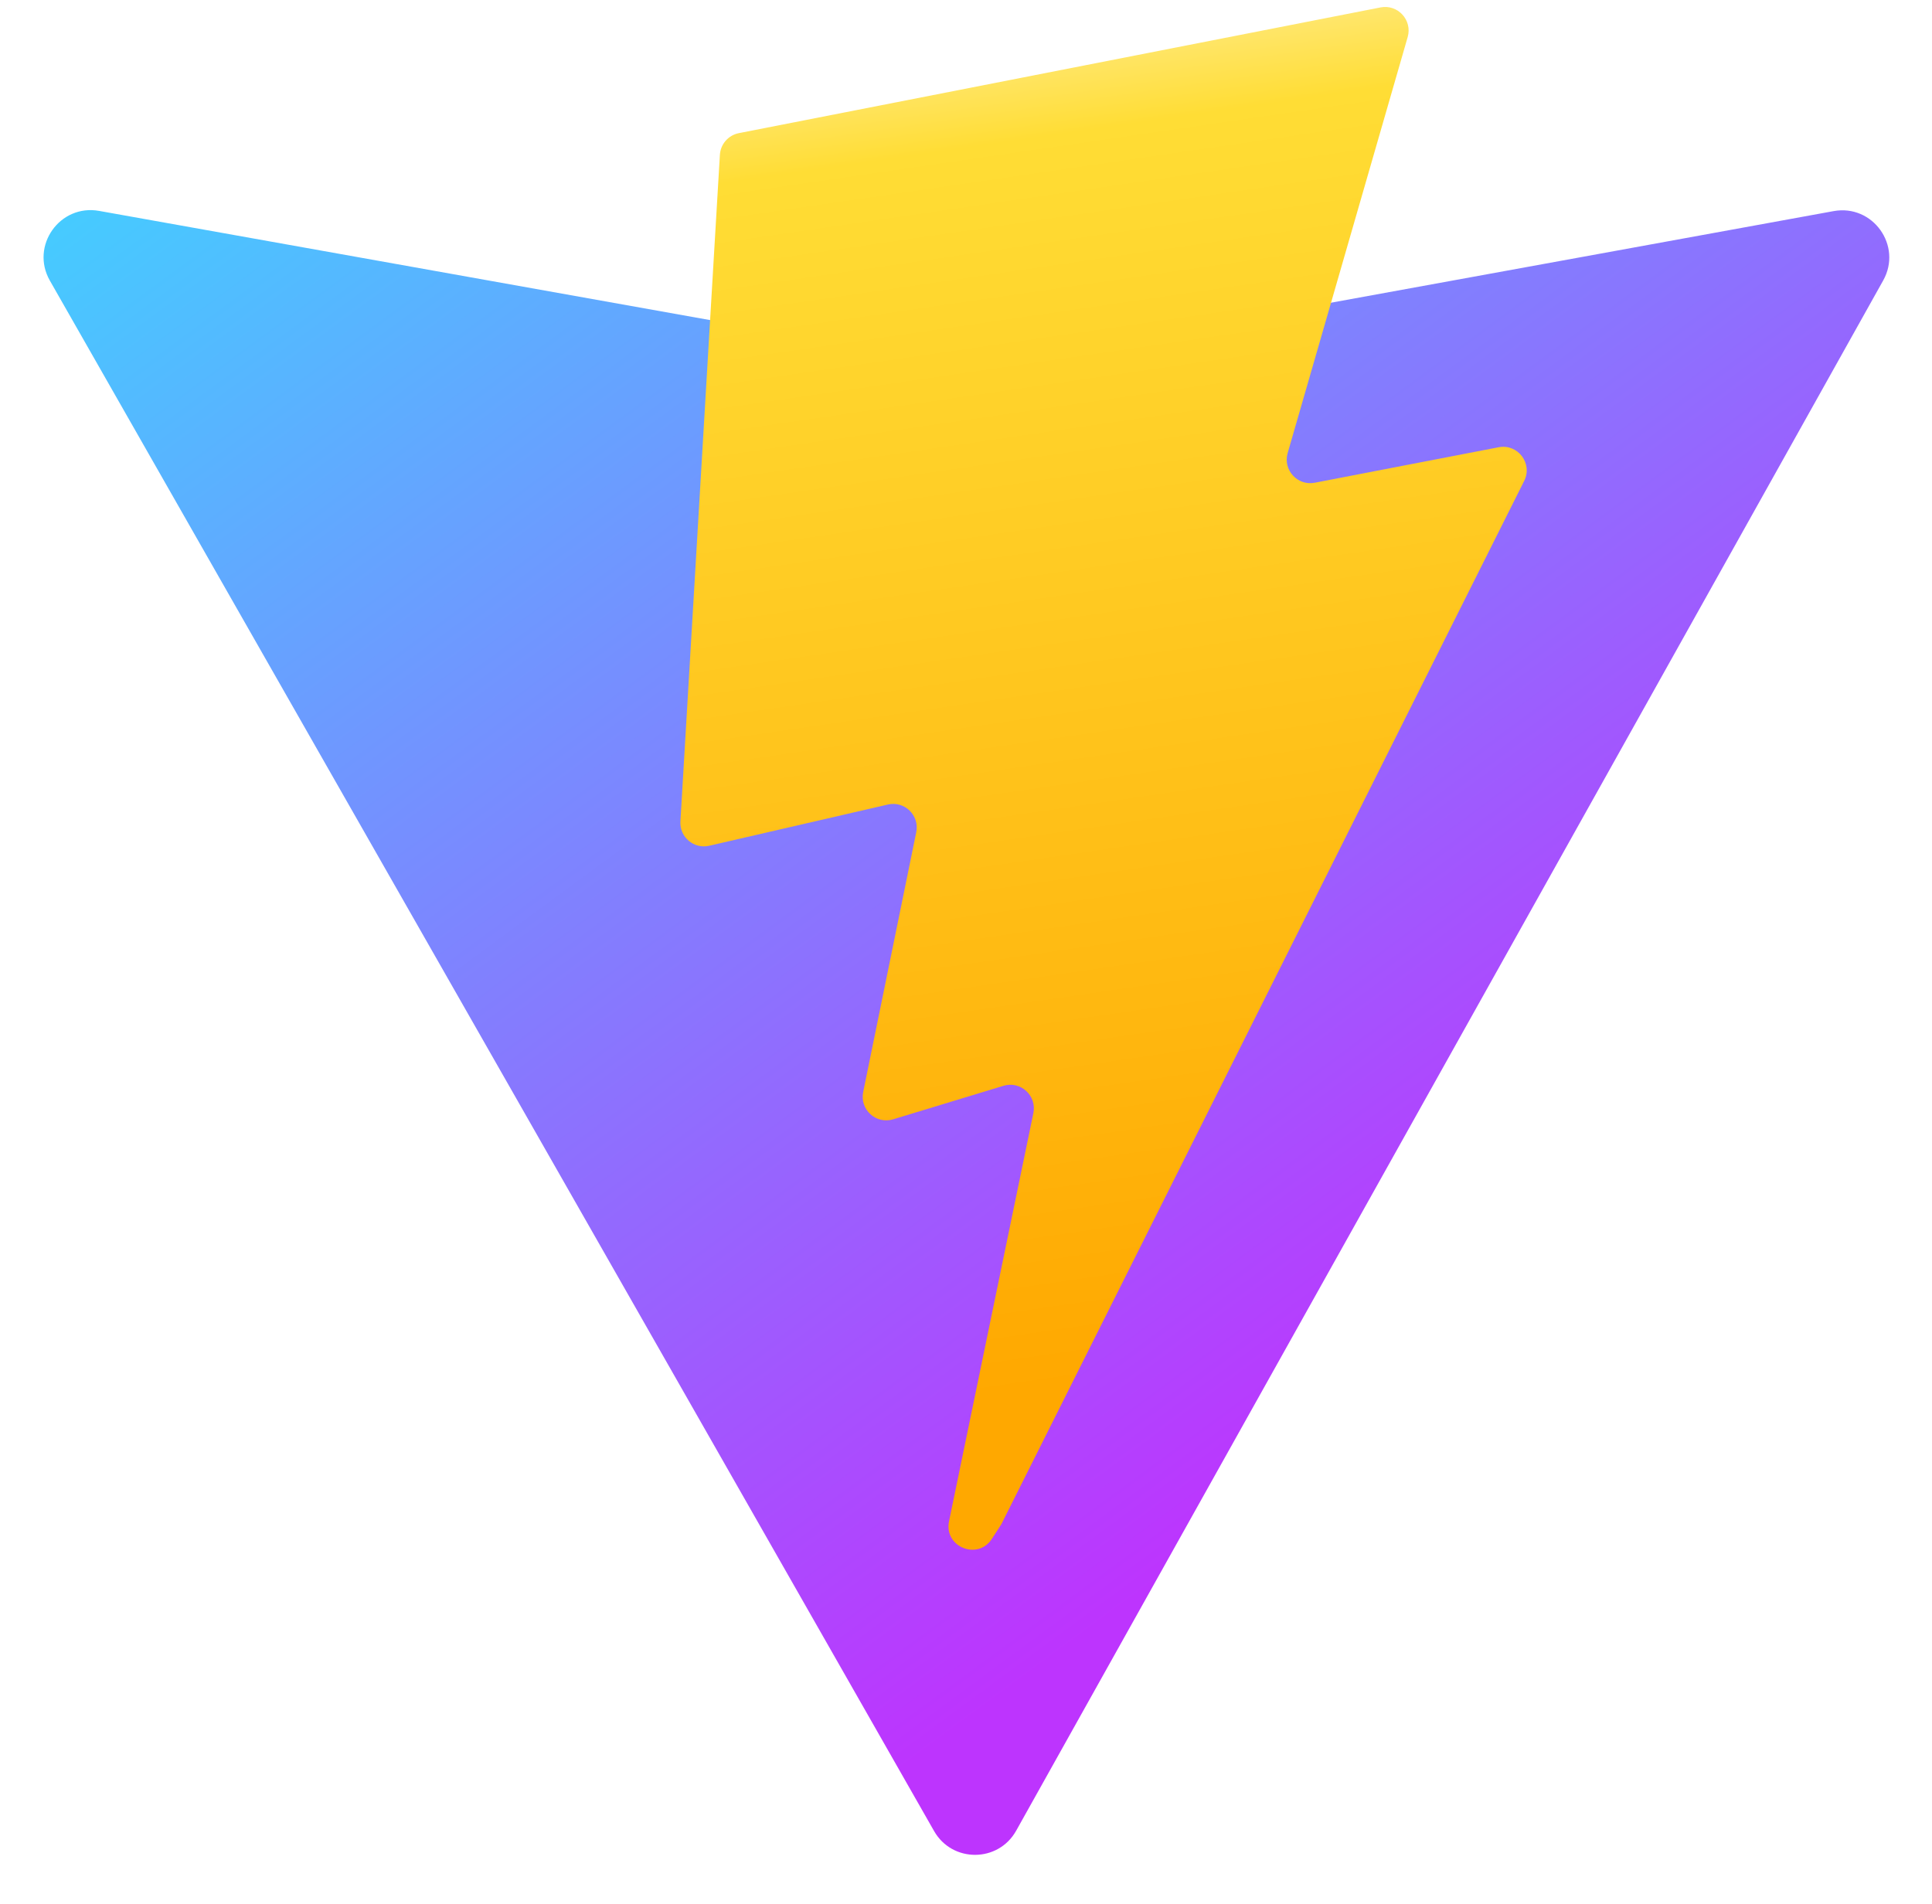
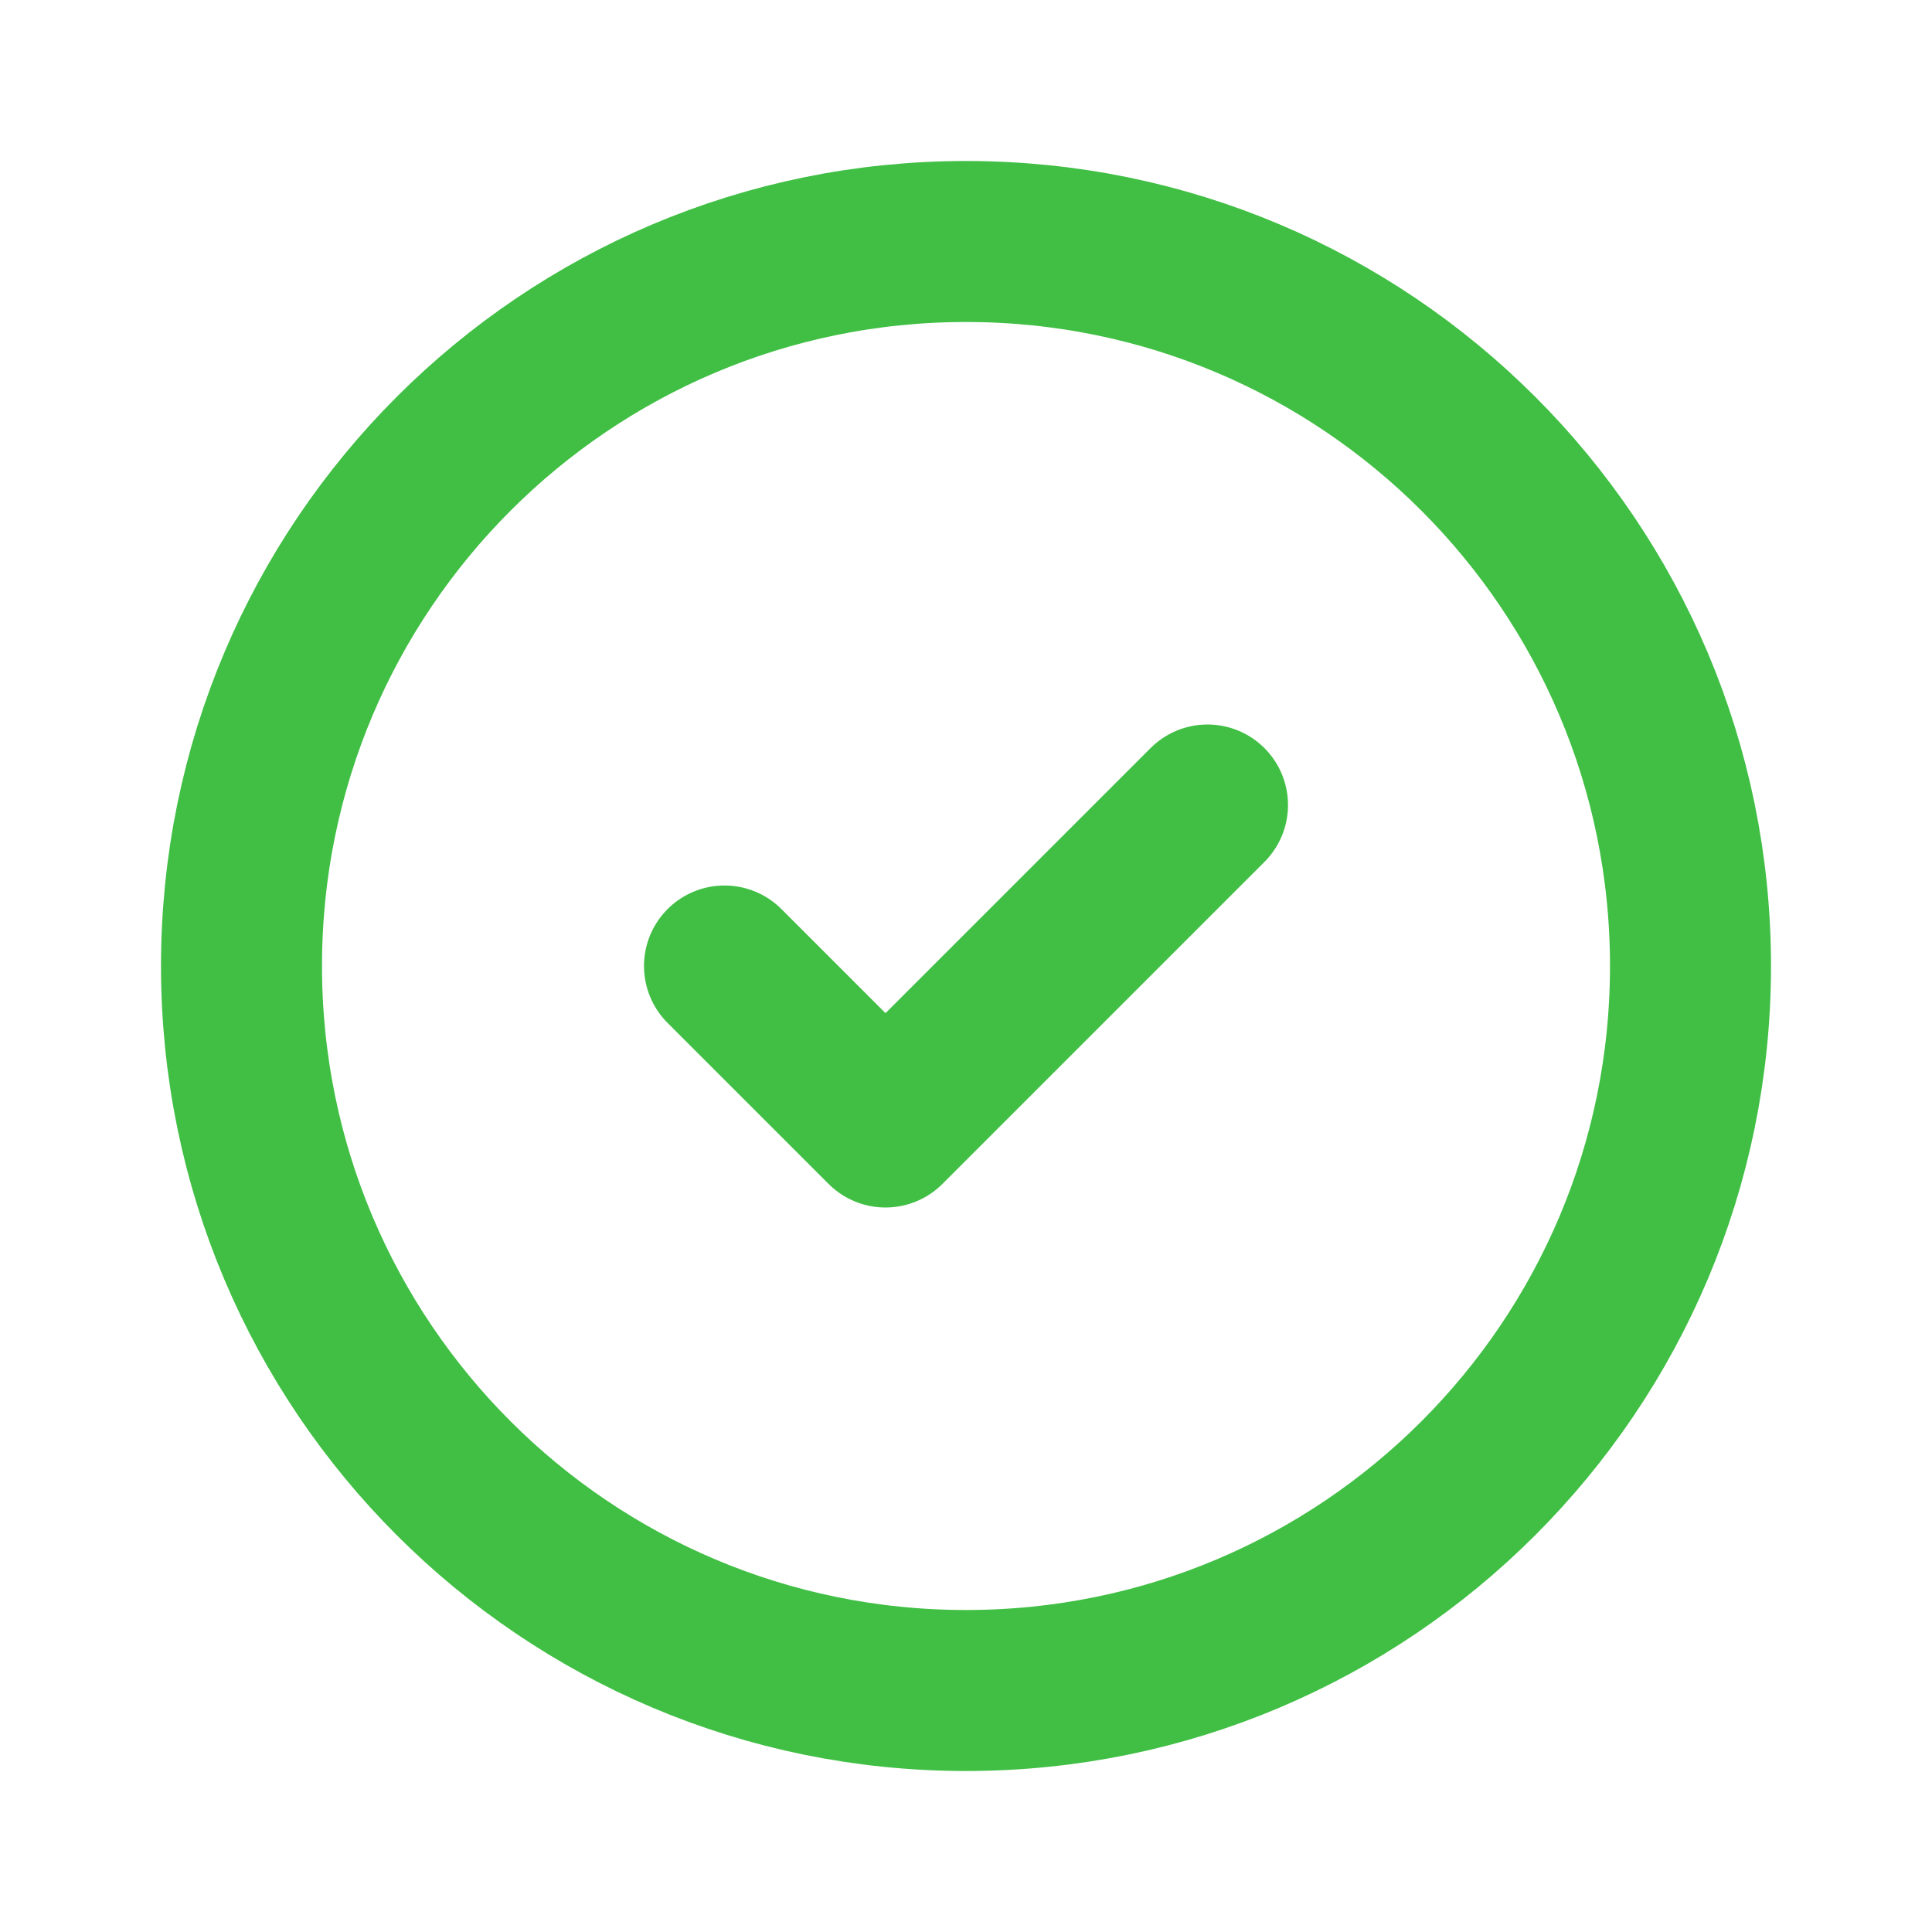
- <svg xmlns="http://www.w3.org/2000/svg" width="410" height="404" viewBox="0 0 410 404" fill="none">
-   <path d="M399.641 59.525L215.643 388.545C211.844 395.338 202.084 395.378 198.228 388.618L10.582 59.556C6.381 52.19 12.68 43.267 21.028 44.759L205.223 77.682C206.398 77.892 207.601 77.89 208.776 77.676L389.119 44.806C397.439 43.289 403.768 52.143 399.641 59.525Z" fill="url(#paint0_linear)" />
-   <path d="M292.965 1.574L156.801 28.255C154.563 28.694 152.906 30.59 152.771 32.866L144.395 174.33C144.198 177.662 147.258 180.248 150.51 179.498L188.42 170.749C191.967 169.931 195.172 173.055 194.443 176.622L183.18 231.775C182.422 235.487 185.907 238.661 189.532 237.56L212.947 230.446C216.577 229.344 220.065 232.527 219.297 236.242L201.398 322.875C200.278 328.294 207.486 331.249 210.492 326.603L212.5 323.5L323.454 102.072C325.312 98.365 322.108 94.137 318.036 94.923L279.014 102.454C275.347 103.161 272.227 99.746 273.262 96.158L298.731 7.867C299.767 4.273 296.636 0.855 292.965 1.574Z" fill="url(#paint1_linear)" />
-   <defs>
-     <linearGradient id="paint0_linear" x1="6" y1="33" x2="235" y2="344" gradientUnits="userSpaceOnUse">
-       <stop stop-color="#41D1FF" />
-       <stop offset="1" stop-color="#BD34FE" />
-     </linearGradient>
-     <linearGradient id="paint1_linear" x1="194.651" y1="8.818" x2="236.076" y2="292.989" gradientUnits="userSpaceOnUse">
-       <stop stop-color="#FFEA83" />
-       <stop offset="0.083" stop-color="#FFDD35" />
-       <stop offset="1" stop-color="#FFA800" />
-     </linearGradient>
-   </defs>
+ <svg xmlns="http://www.w3.org/2000/svg" class="icon icon-tabler icon-tabler-circle-check" width="26" height="26" viewBox="0 0 24 24" stroke="#40bf44" stroke-width="2" fill="none" stroke-linecap="round" stroke-linejoin="round">
+   <path stroke="none" d="M0 0h24v24H0z" fill="none" />
+   <circle cx="12" cy="12" r="9" />
+   <path d="M9 12l2 2l4 -4" />
</svg>
